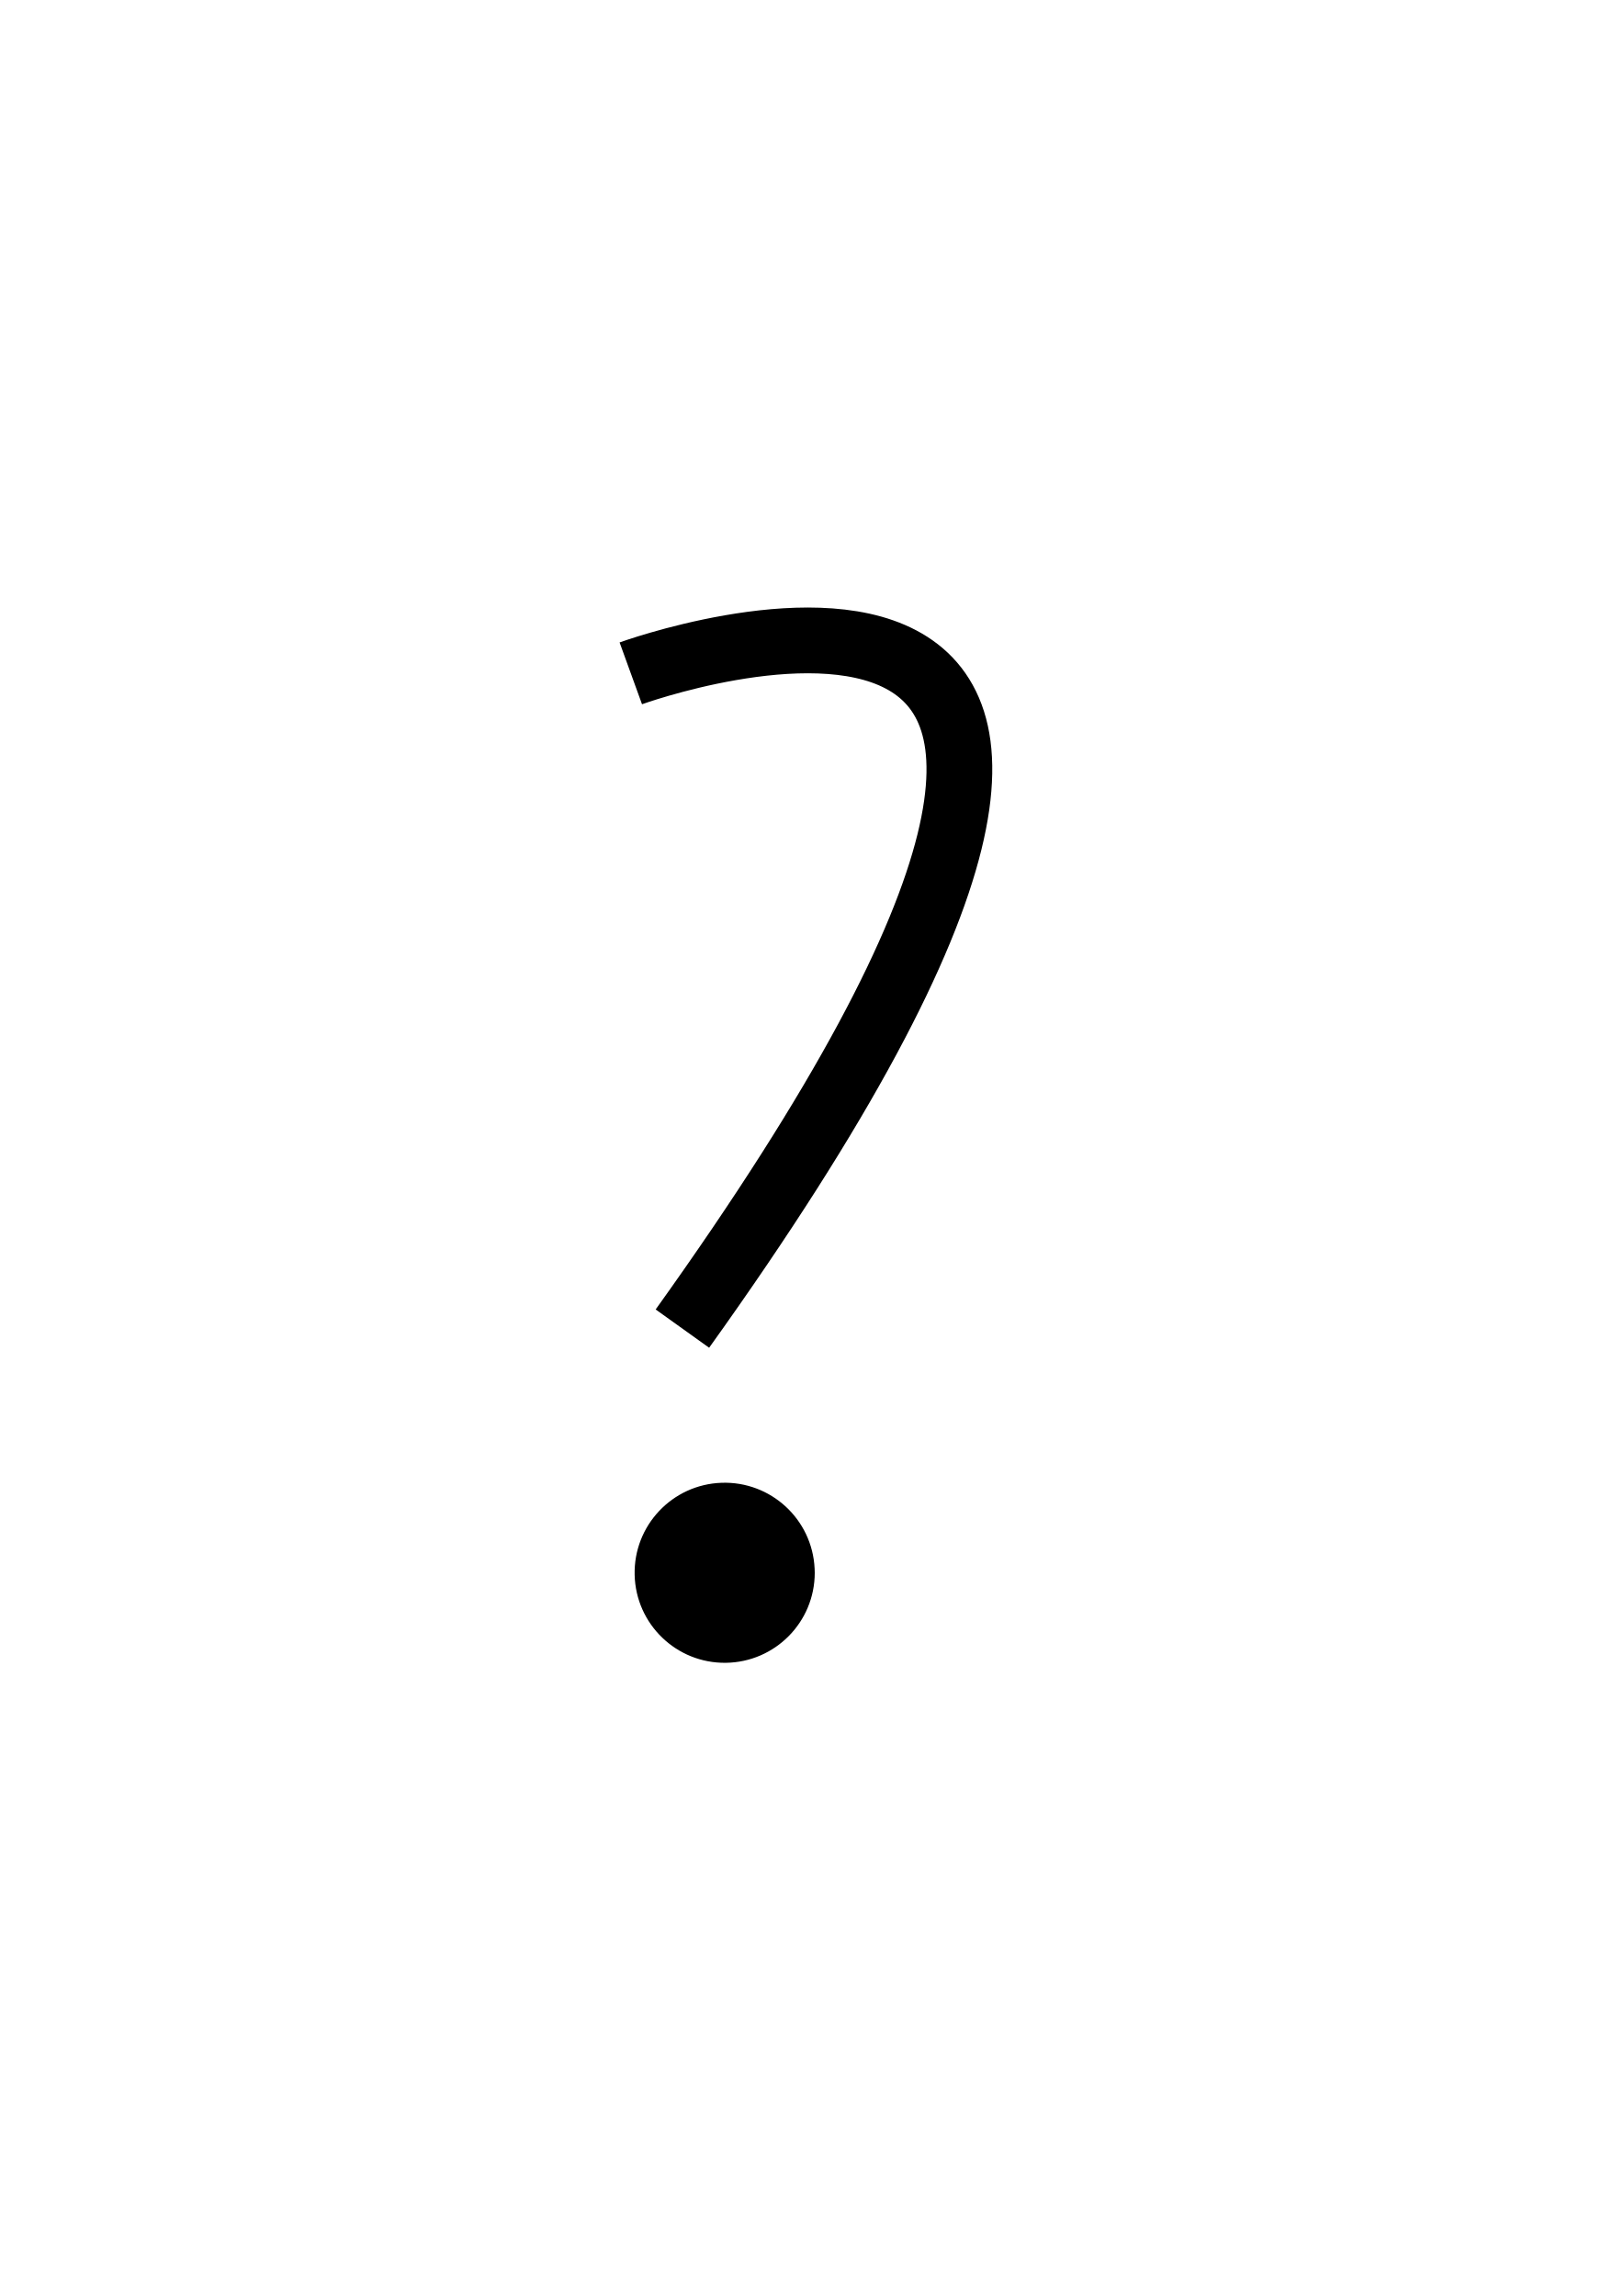
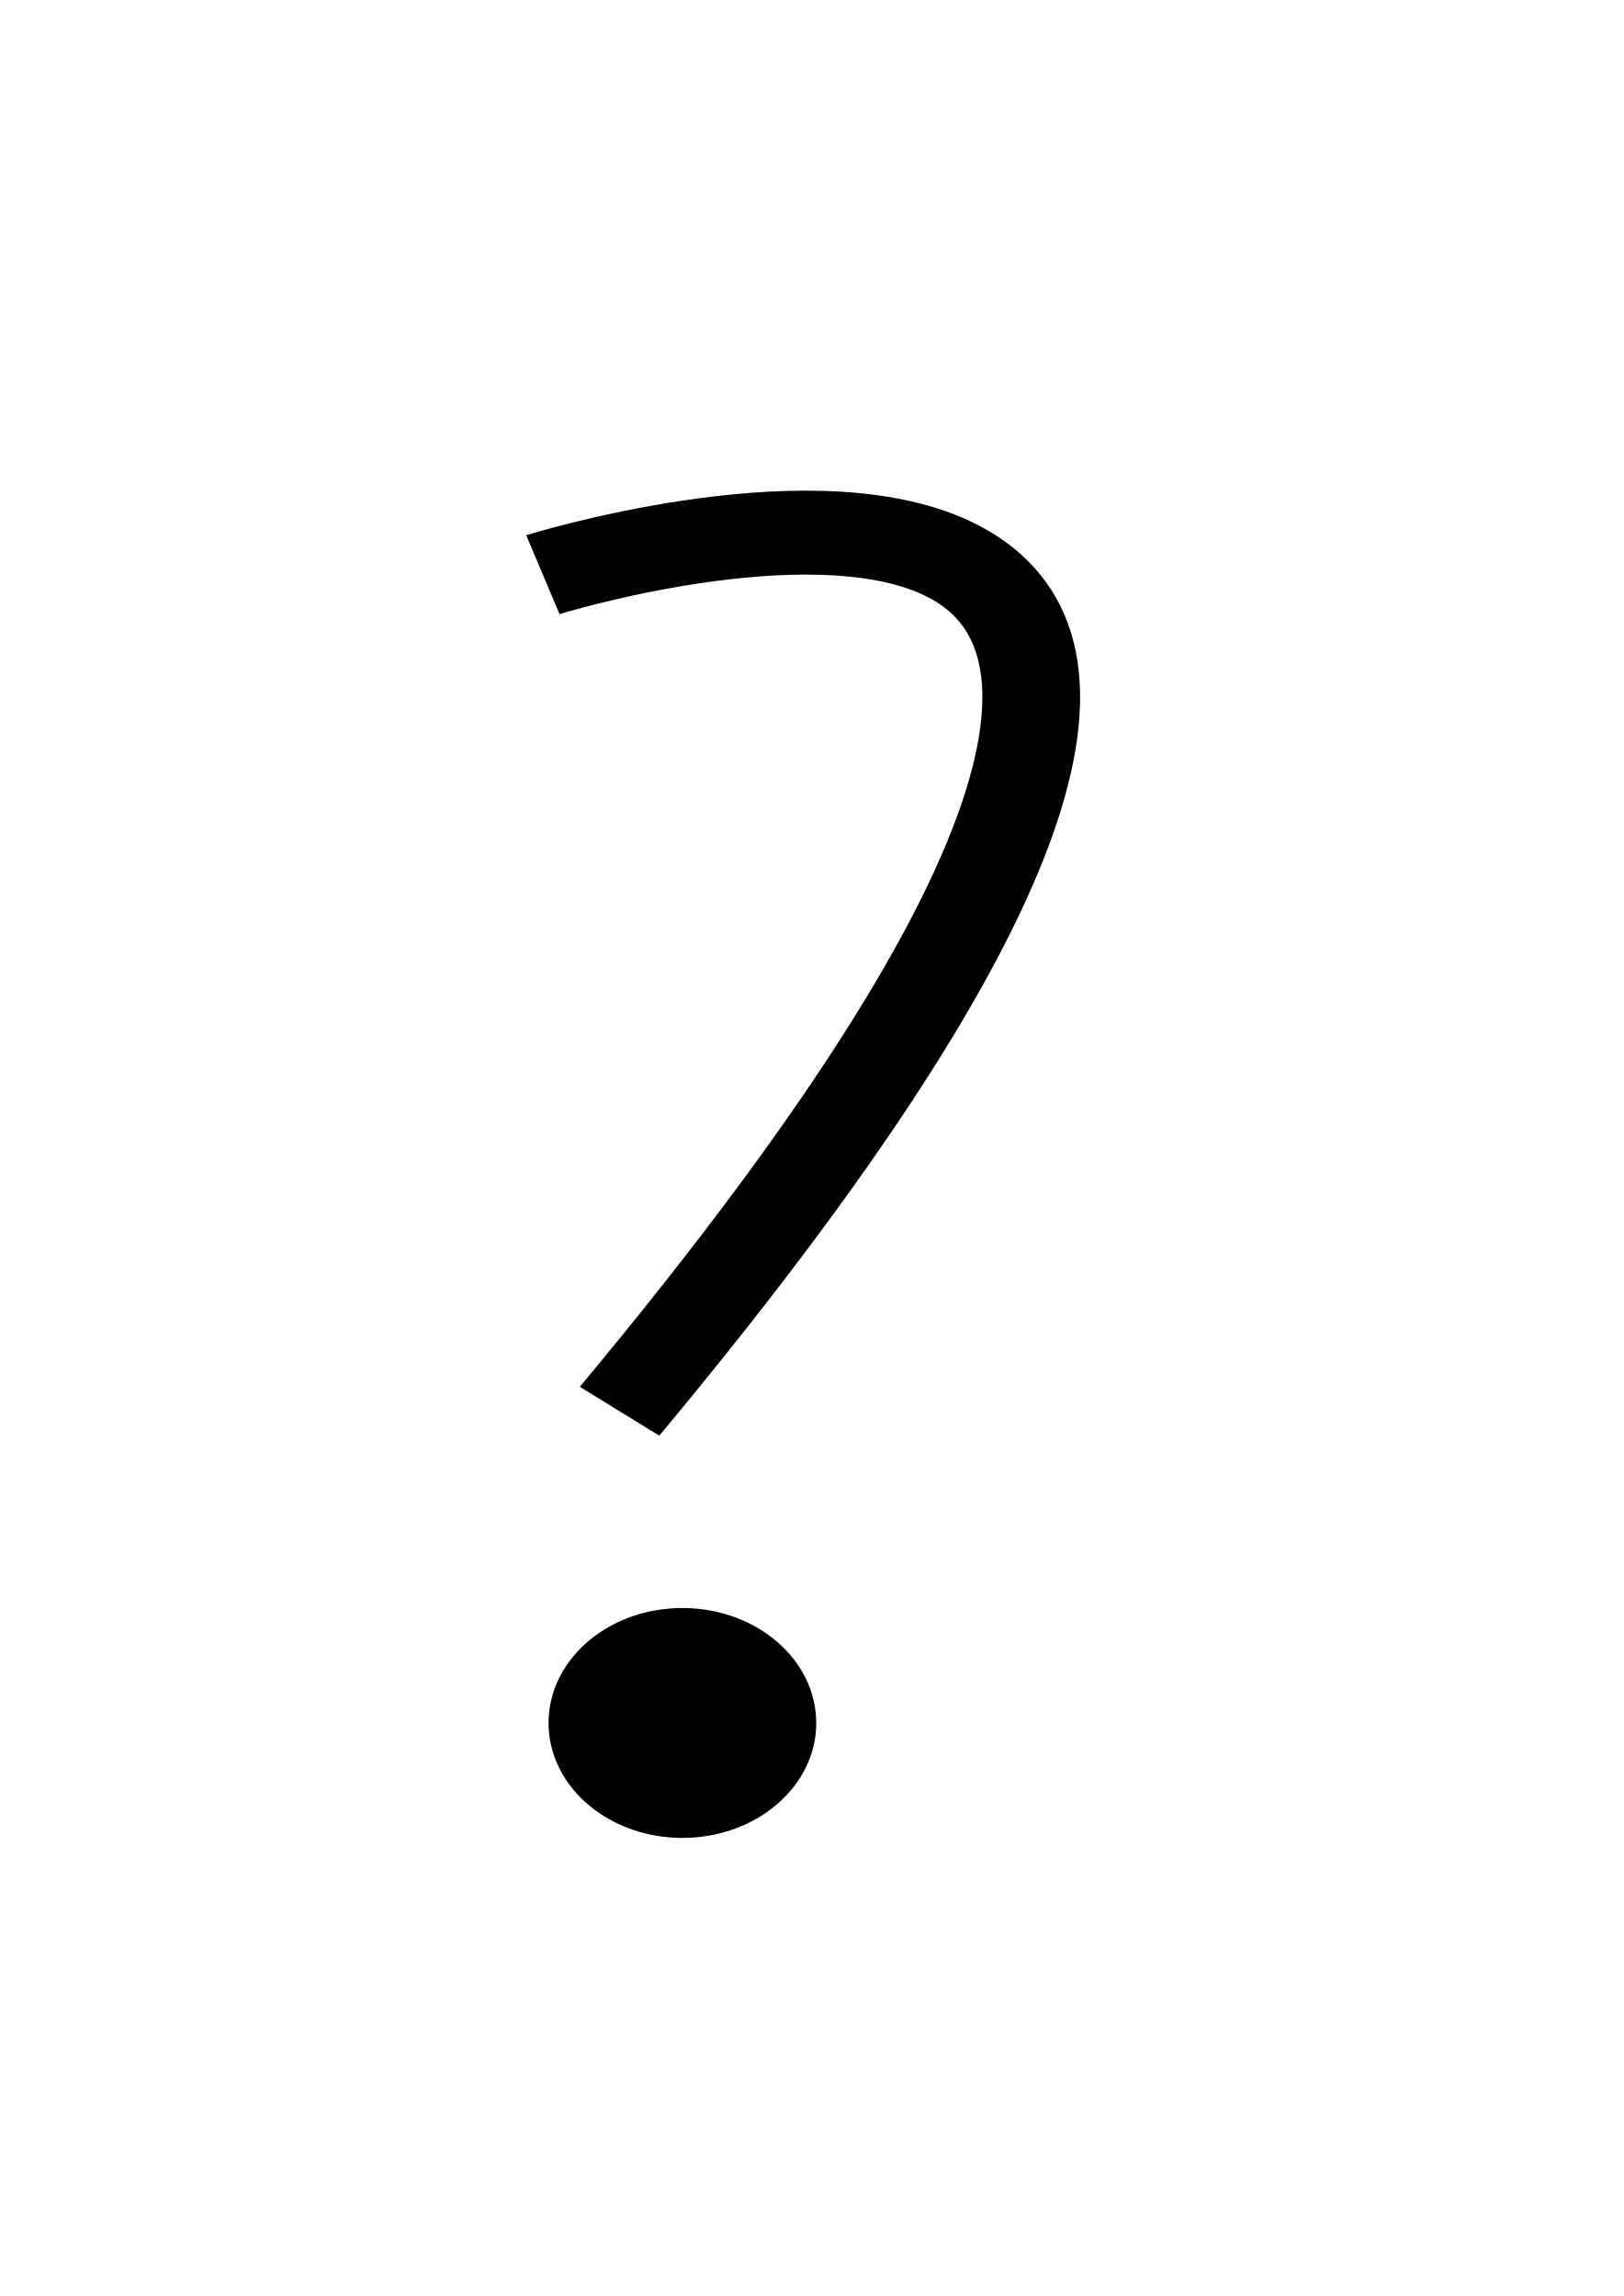
<svg xmlns="http://www.w3.org/2000/svg" width="210mm" height="297mm" viewBox="0 0 210 297" version="1.1" id="svg1382">
  <defs id="defs1379" />
  <g id="layer1">
-     <g id="g4606" transform="matrix(3.402415,0,0,3.402415,-313.6398,-72.12933)">
+     <g id="g4606" transform="matrix(5.05686,0,0,4.343793,-517.1933,-128.9469)">
      <path style="fill:#000000;stroke:none;stroke-width:7.559;stroke-miterlimit:4;stroke-dasharray:none;stroke-opacity:1" id="path2690" d="m 123.152,80.994 a 3.423,3.423 0 0 1 -3.383,3.423 3.423,3.423 0 0 1 -3.463,-3.342 3.423,3.423 0 0 1 3.301,-3.502 3.423,3.423 0 0 1 3.54,3.26" />
      <path style="fill:none;stroke:#000000;stroke-width:2.5;stroke-linecap:butt;stroke-linejoin:miter;stroke-miterlimit:4;stroke-dasharray:none;stroke-opacity:1" d="M 118.121,71.711 C 142.907,37.096 116.16,46.799 116.16,46.799" id="path2805" />
    </g>
  </g>
</svg>
